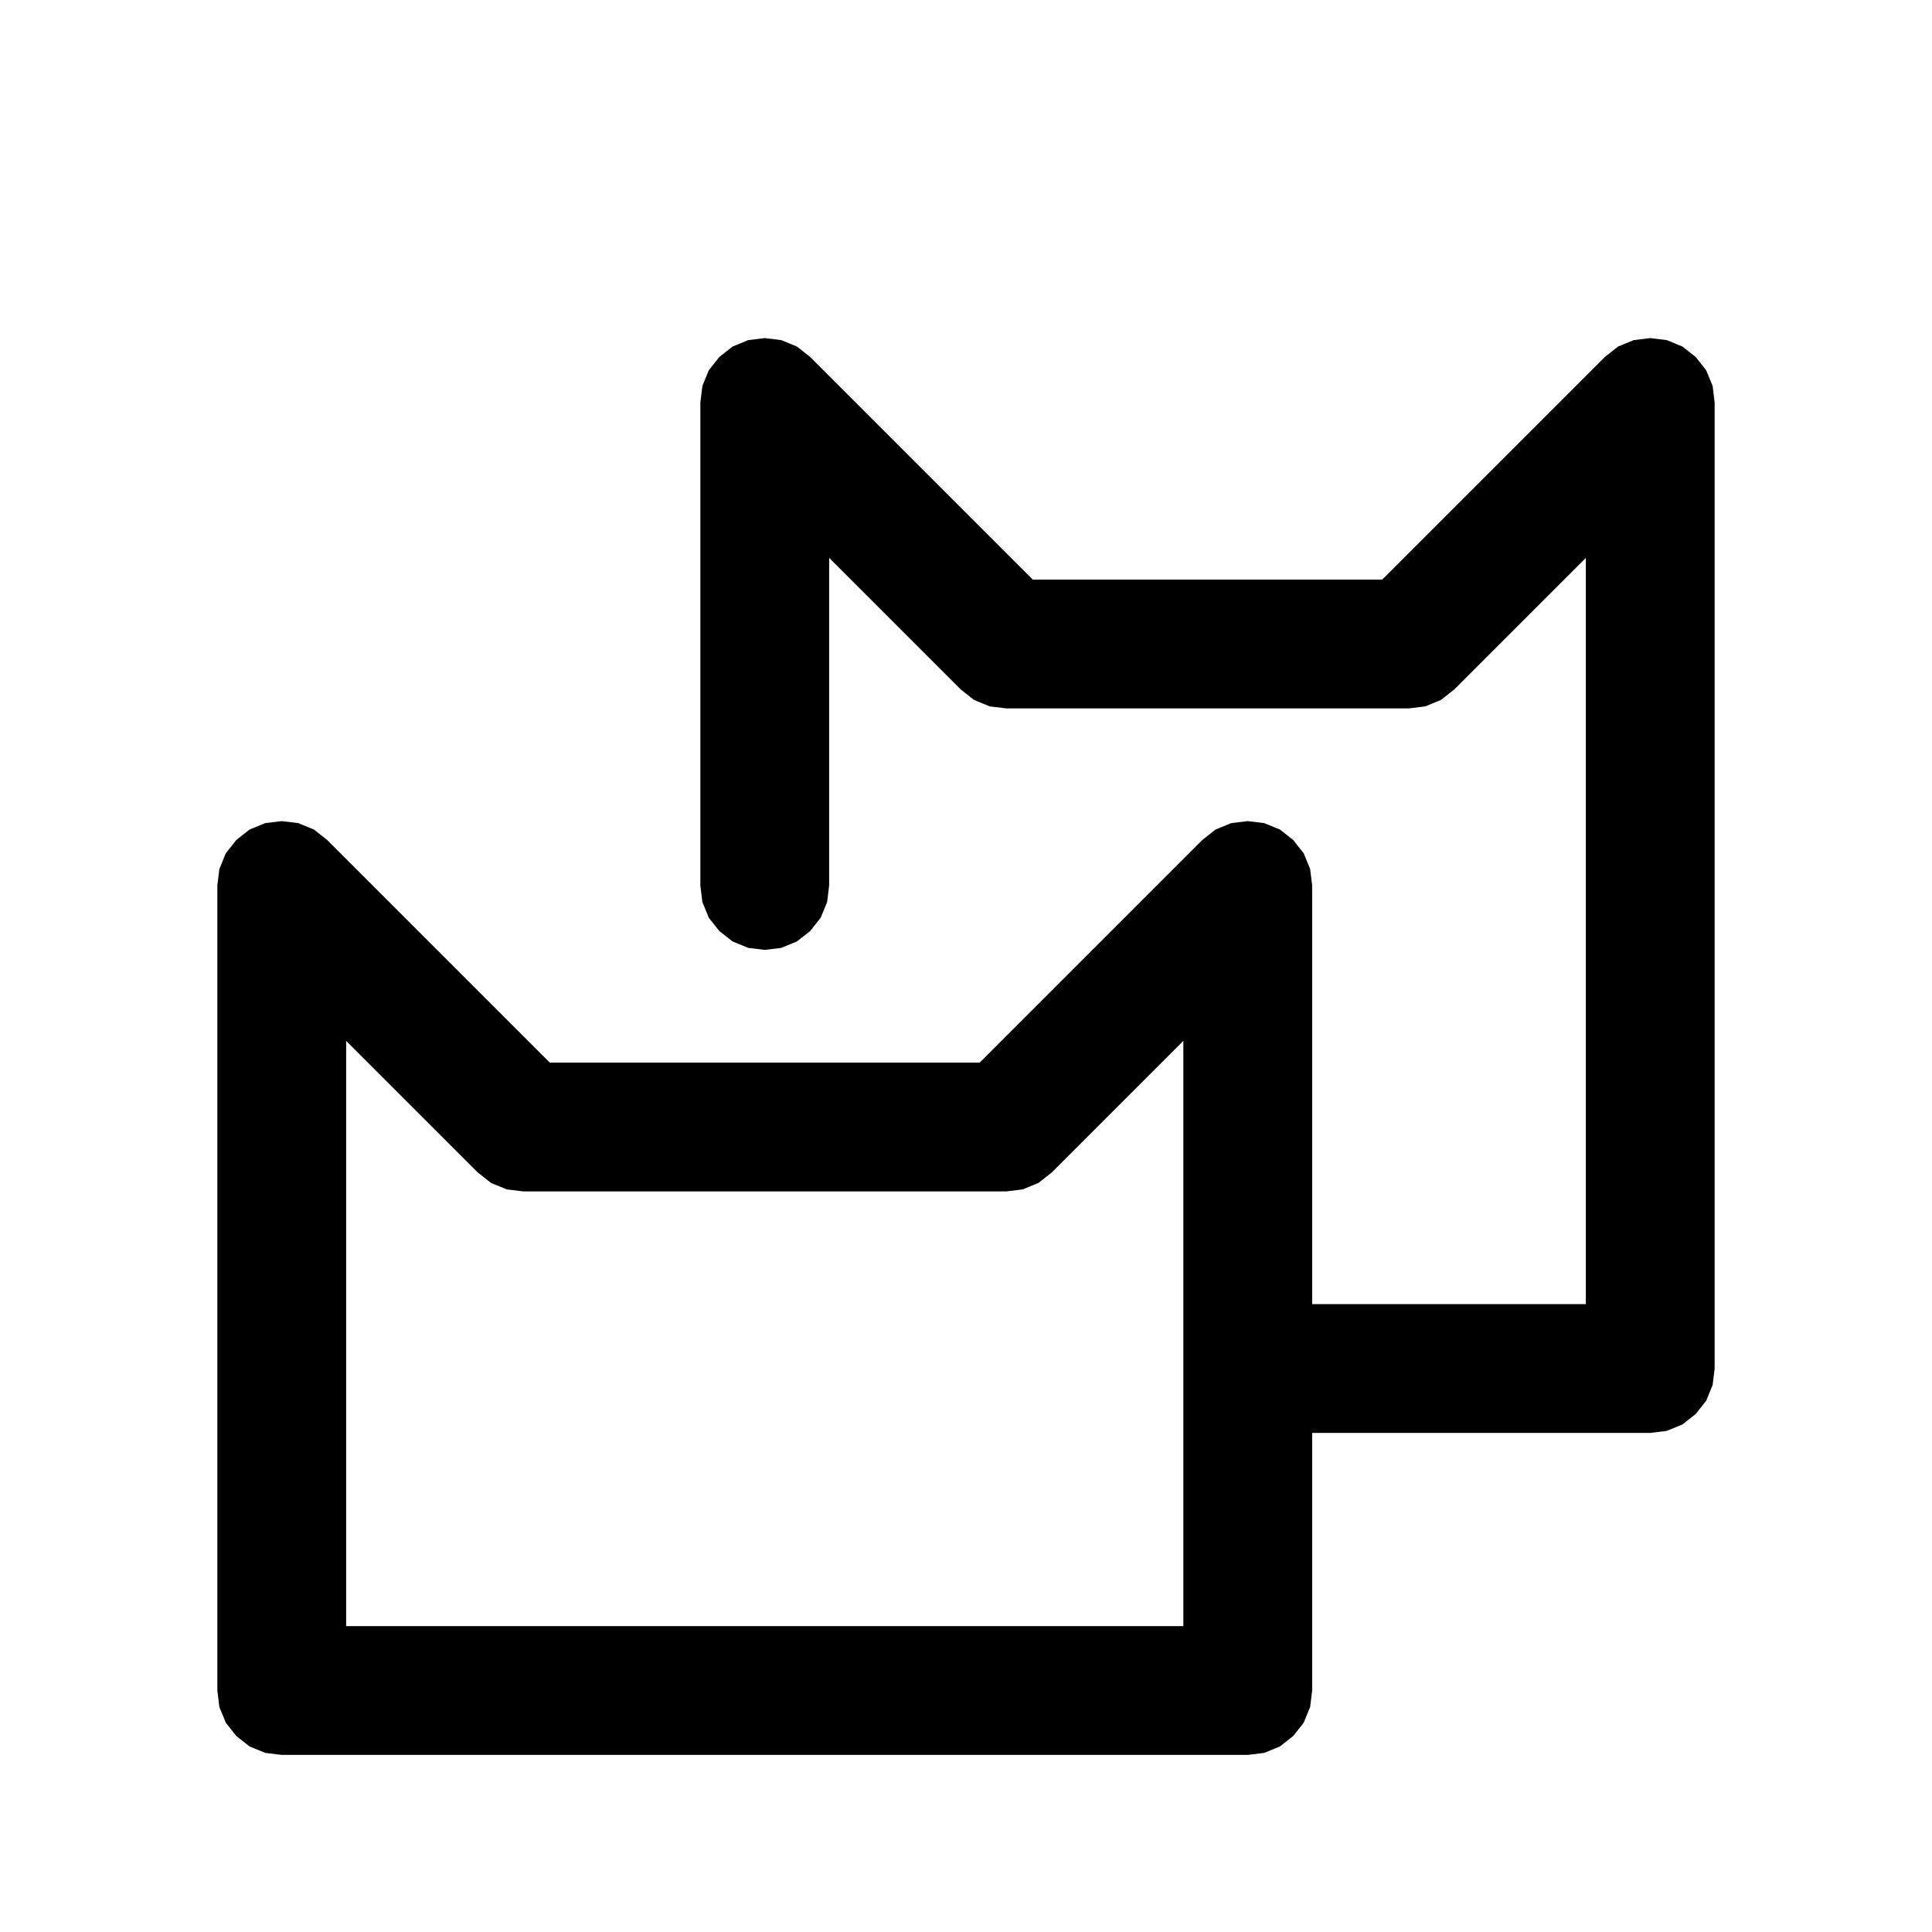
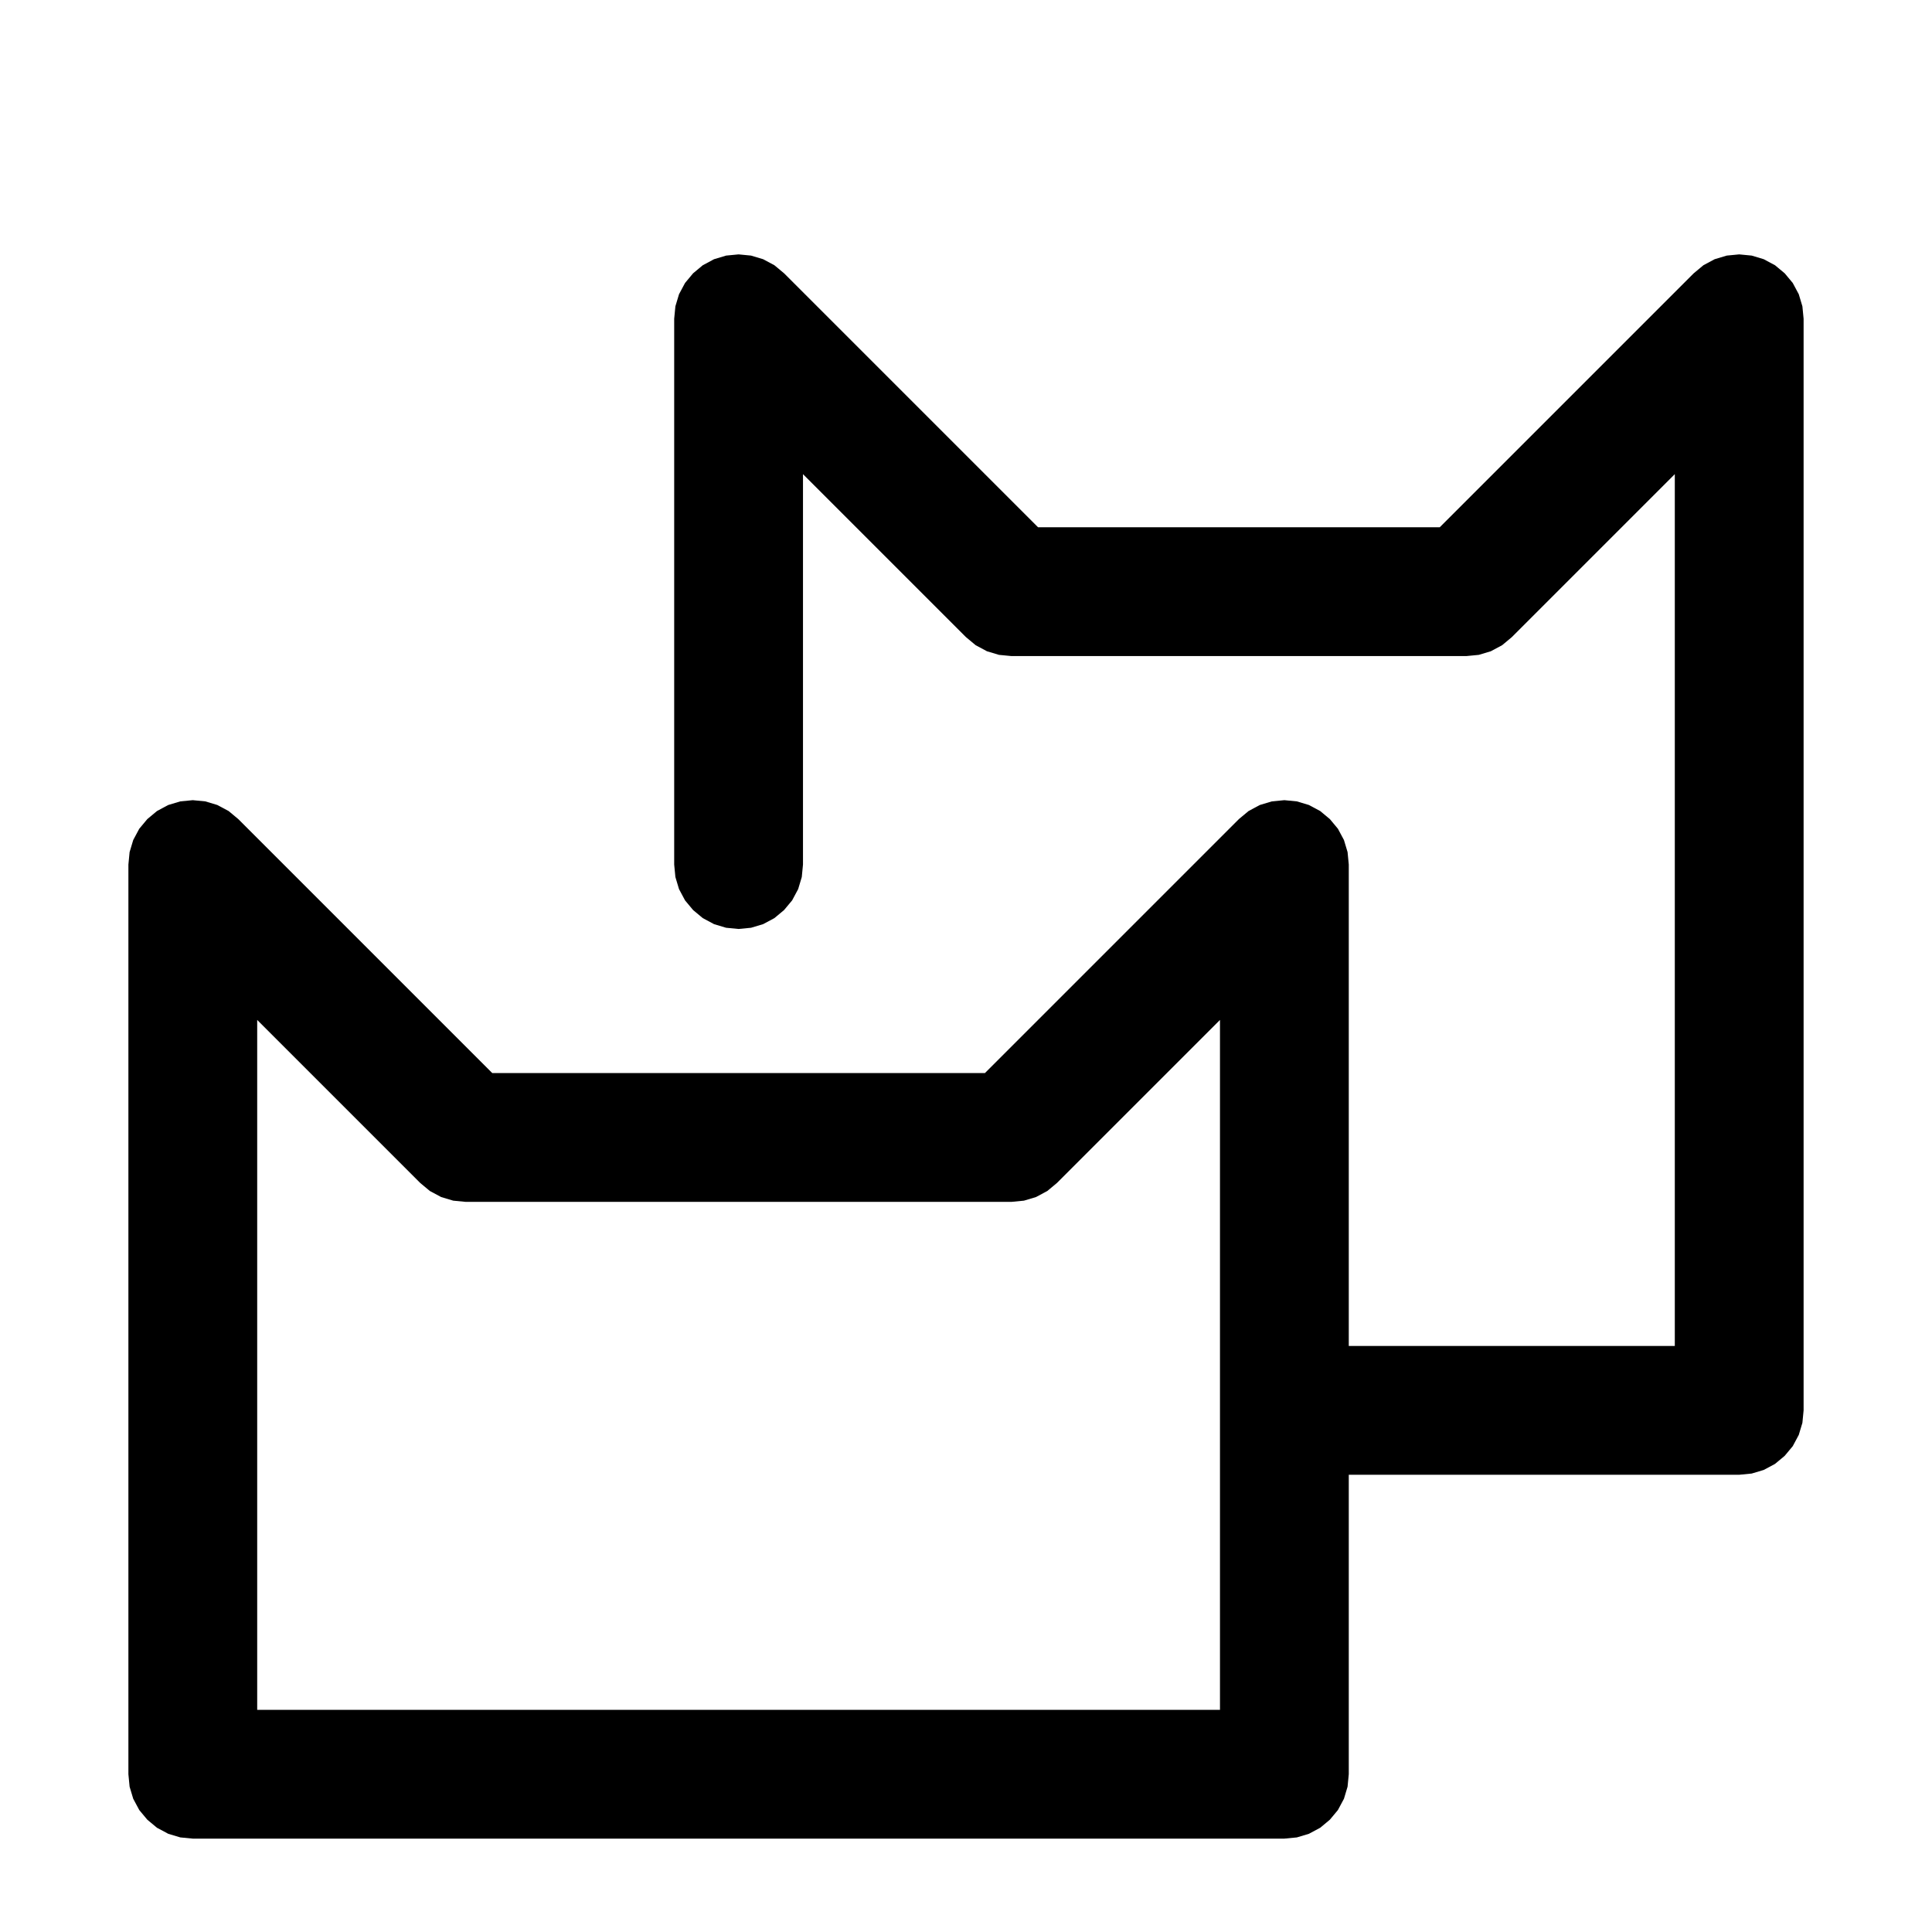
<svg xmlns="http://www.w3.org/2000/svg" width="1em" height="1em" viewBox="0 0 48 48">
-   <path fill="currentColor" fill-rule="evenodd" d="M41.41 35.55 41.8 35.39 42.13 35.13 42.39 34.8 42.55 34.41 42.6 34 42.6 10 42.55 9.59 42.39 9.2 42.13 8.87 41.8 8.61 41.41 8.45 41 8.4 40.59 8.45 40.2 8.61 39.87 8.87 34.34 14.4 25.66 14.4 20.13 8.87 19.8 8.61 19.41 8.45 19 8.4 18.59 8.45 18.2 8.61 17.87 8.87 17.61 9.2 17.45 9.59 17.4 10 17.4 22 17.45 22.41 17.61 22.8 17.87 23.13 18.2 23.39 18.59 23.55 19 23.6 19.41 23.55 19.8 23.39 20.13 23.13 20.39 22.8 20.55 22.41 20.6 22 20.6 13.86 23.87 17.13 24.2 17.39 24.59 17.55 25 17.6 35 17.6 35.41 17.55 35.8 17.39 36.13 17.13 39.4 13.86 39.4 32.4 32.6 32.4 32.6 22 32.55 21.59 32.39 21.2 32.13 20.87 31.8 20.61 31.41 20.45 31 20.4 30.59 20.45 30.2 20.61 29.87 20.87 24.34 26.4 13.66 26.4 8.13 20.87 7.8 20.61 7.41 20.45 7 20.4 6.59 20.45 6.2 20.61 5.87 20.87 5.61 21.2 5.45 21.59 5.4 22 5.4 42 5.45 42.41 5.61 42.8 5.87 43.13 6.2 43.39 6.59 43.55 7 43.6 31 43.6 31.41 43.55 31.8 43.39 32.13 43.13 32.39 42.8 32.55 42.41 32.6 42 32.6 35.6 41 35.6ZM8.6 25.86 11.87 29.13 12.2 29.39 12.59 29.55 13 29.6 25 29.6 25.41 29.55 25.8 29.39 26.13 29.13 29.4 25.86 29.4 34 29.4 40.4 8.6 40.4Z" />
+   <path fill="currentColor" fill-rule="evenodd" d="M43.52 36.61 43.82 36.52 44.1 36.37 44.34 36.17 44.54 35.93 44.69 35.65 44.78 35.35 44.81 35.04 44.81 7.92 44.78 7.61 44.69 7.31 44.54 7.03 44.34 6.79 44.1 6.59 43.82 6.44 43.52 6.35 43.21 6.32 42.9 6.35 42.6 6.44 42.32 6.59 42.08 6.79 35.77 13.1 25.79 13.1 19.48 6.79 19.24 6.59 18.96 6.44 18.66 6.35 18.35 6.32 18.04 6.35 17.74 6.44 17.46 6.59 17.22 6.79 17.02 7.03 16.87 7.31 16.78 7.61 16.75 7.92 16.75 21.48 16.78 21.79 16.87 22.09 17.02 22.37 17.22 22.61 17.46 22.81 17.74 22.96 18.04 23.05 18.35 23.08 18.66 23.05 18.96 22.96 19.24 22.81 19.48 22.61 19.68 22.37 19.83 22.09 19.92 21.79 19.95 21.48 19.95 11.78 24 15.83 24.24 16.03 24.52 16.18 24.82 16.27 25.13 16.3 36.43 16.3 36.74 16.27 37.04 16.18 37.32 16.03 37.56 15.83 41.61 11.78 41.61 33.44 33.51 33.44 33.51 21.48 33.48 21.17 33.39 20.87 33.24 20.59 33.04 20.35 32.8 20.15 32.52 20 32.22 19.91 31.91 19.88 31.6 19.91 31.3 20 31.02 20.15 30.78 20.35 24.47 26.66 12.23 26.66 5.92 20.35 5.68 20.15 5.4 20 5.1 19.91 4.79 19.88 4.48 19.91 4.18 20 3.9 20.15 3.66 20.35 3.46 20.59 3.31 20.87 3.22 21.17 3.19 21.48 3.19 44.08 3.22 44.39 3.31 44.69 3.46 44.97 3.66 45.21 3.9 45.41 4.18 45.56 4.48 45.65 4.79 45.68 31.91 45.68 32.22 45.65 32.52 45.56 32.8 45.41 33.04 45.21 33.24 44.97 33.39 44.69 33.48 44.39 33.51 44.08 33.51 36.64 43.21 36.64ZM6.39 25.34 10.44 29.39 10.68 29.59 10.96 29.74 11.26 29.83 11.57 29.86 25.13 29.86 25.44 29.83 25.74 29.74 26.02 29.59 26.26 29.39 30.31 25.34 30.31 35.04 30.31 42.48 6.39 42.48Z" />
</svg>
